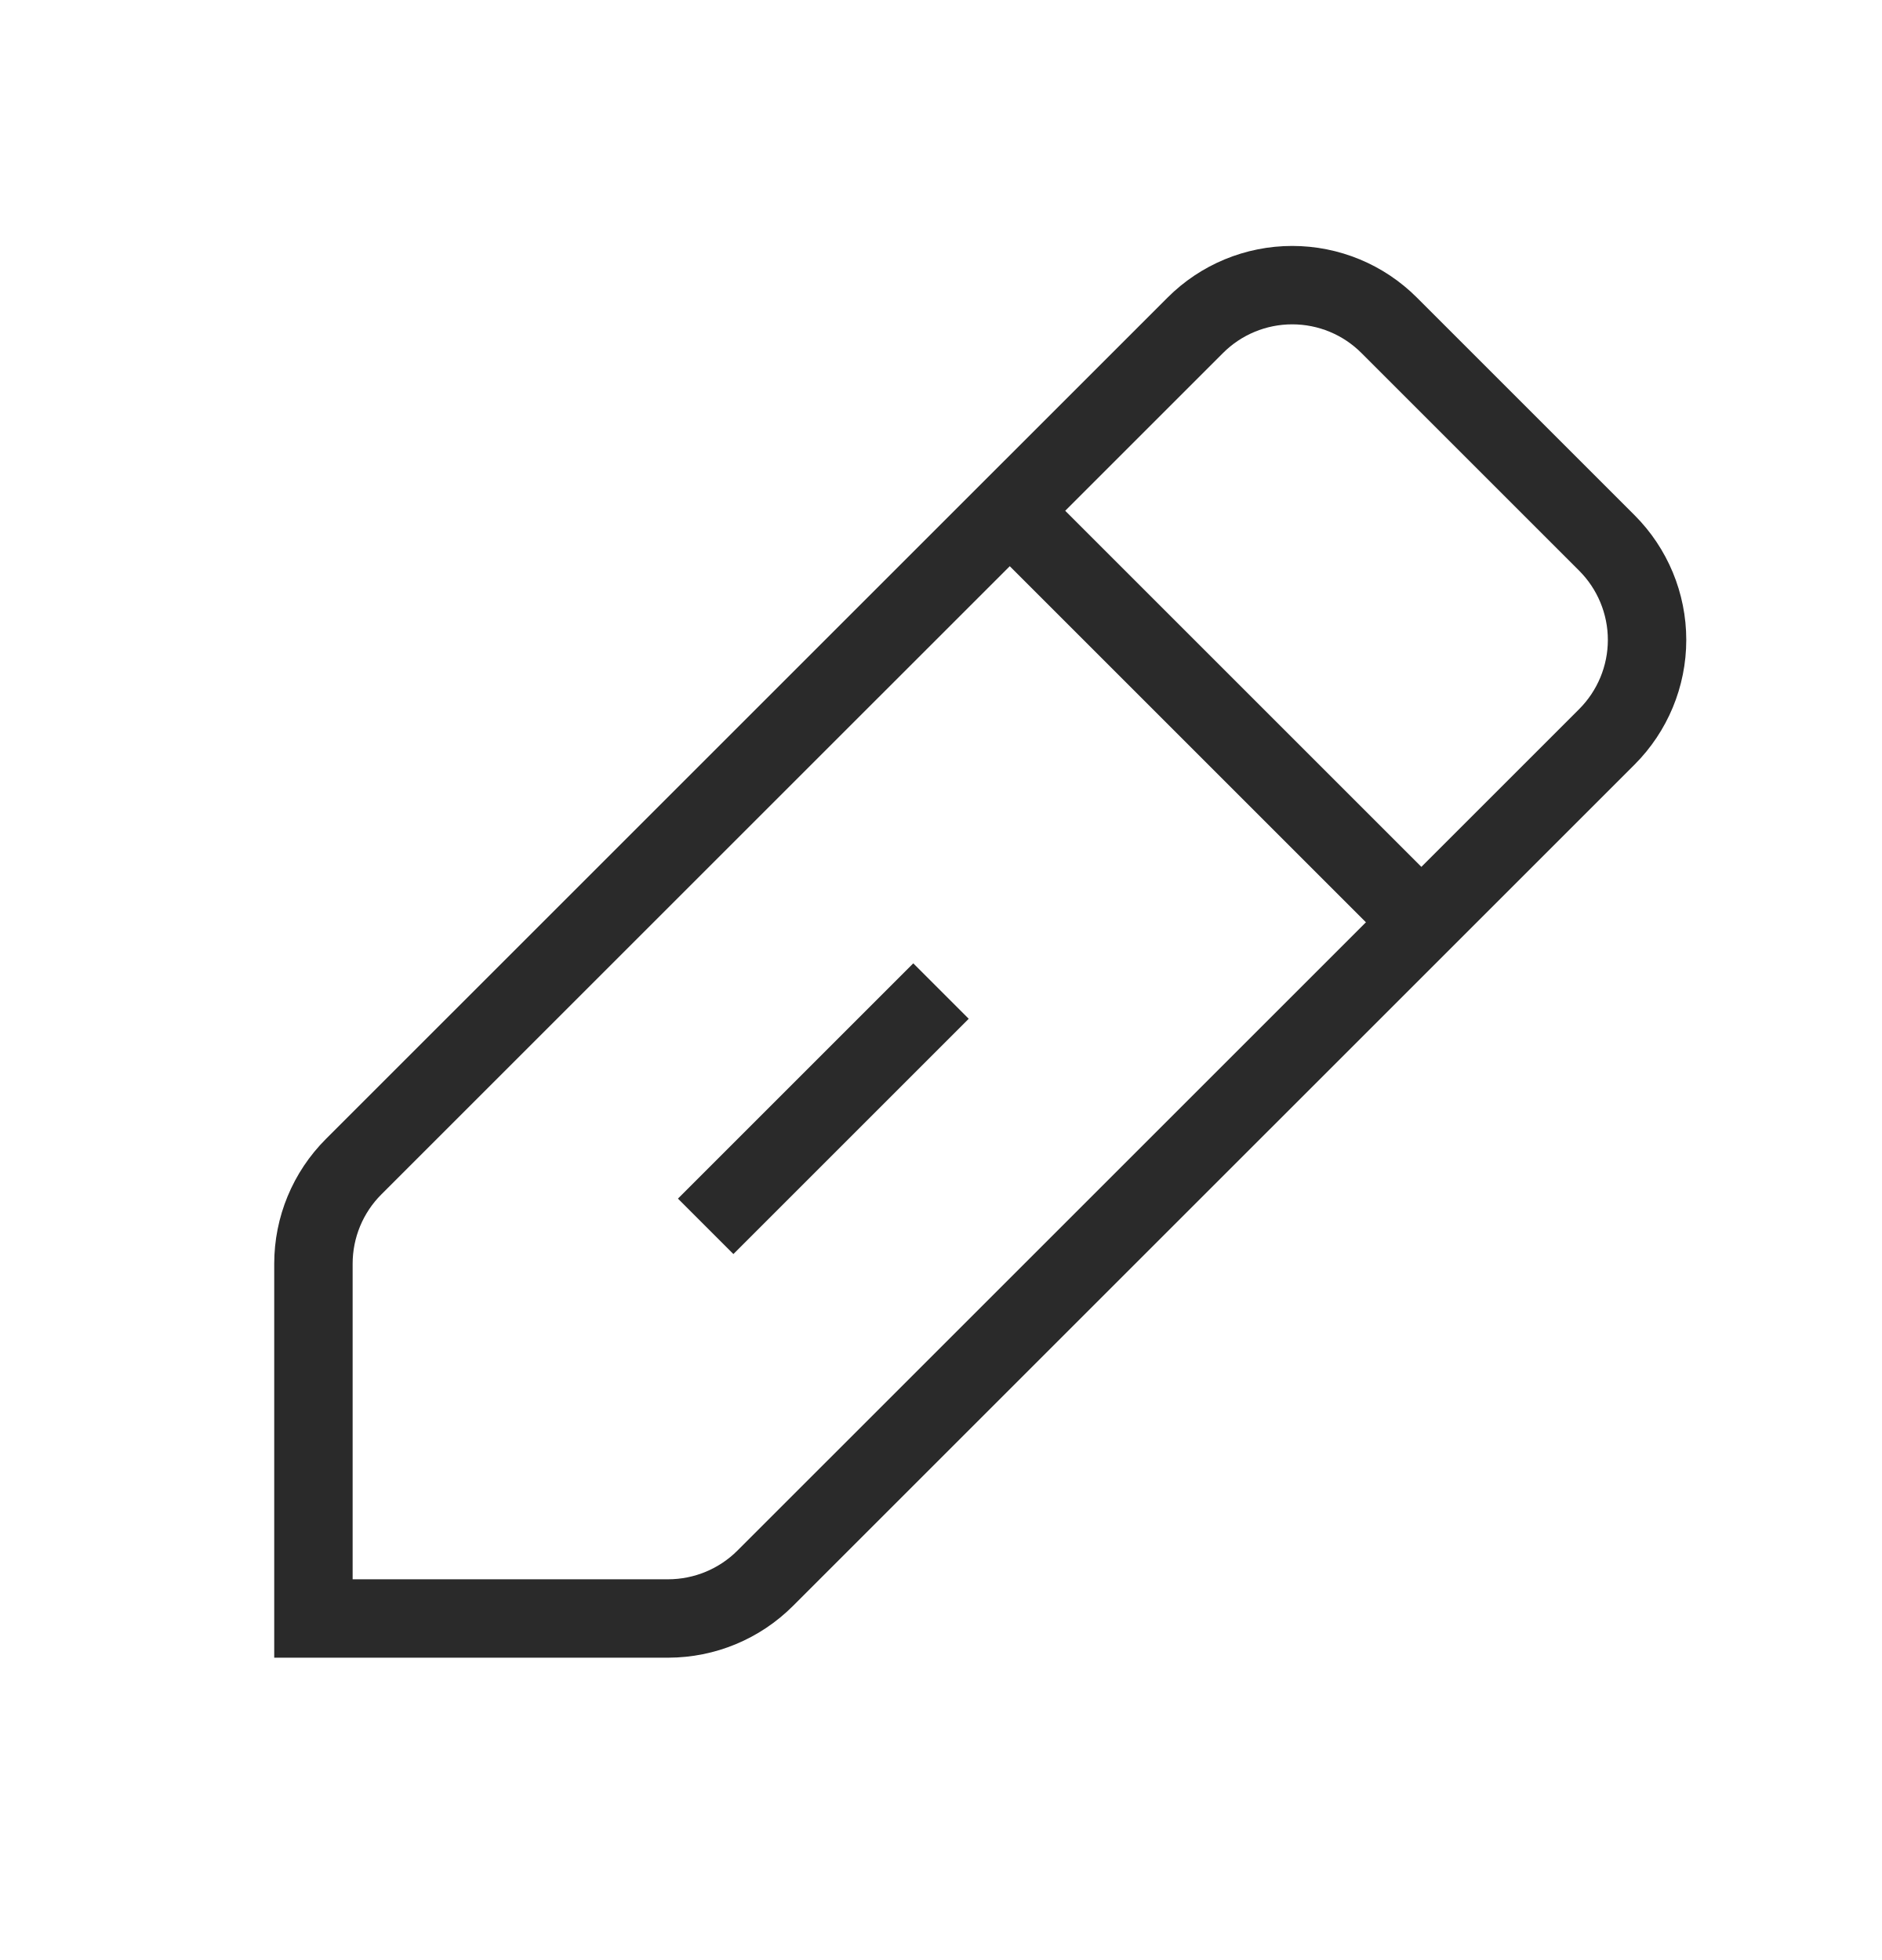
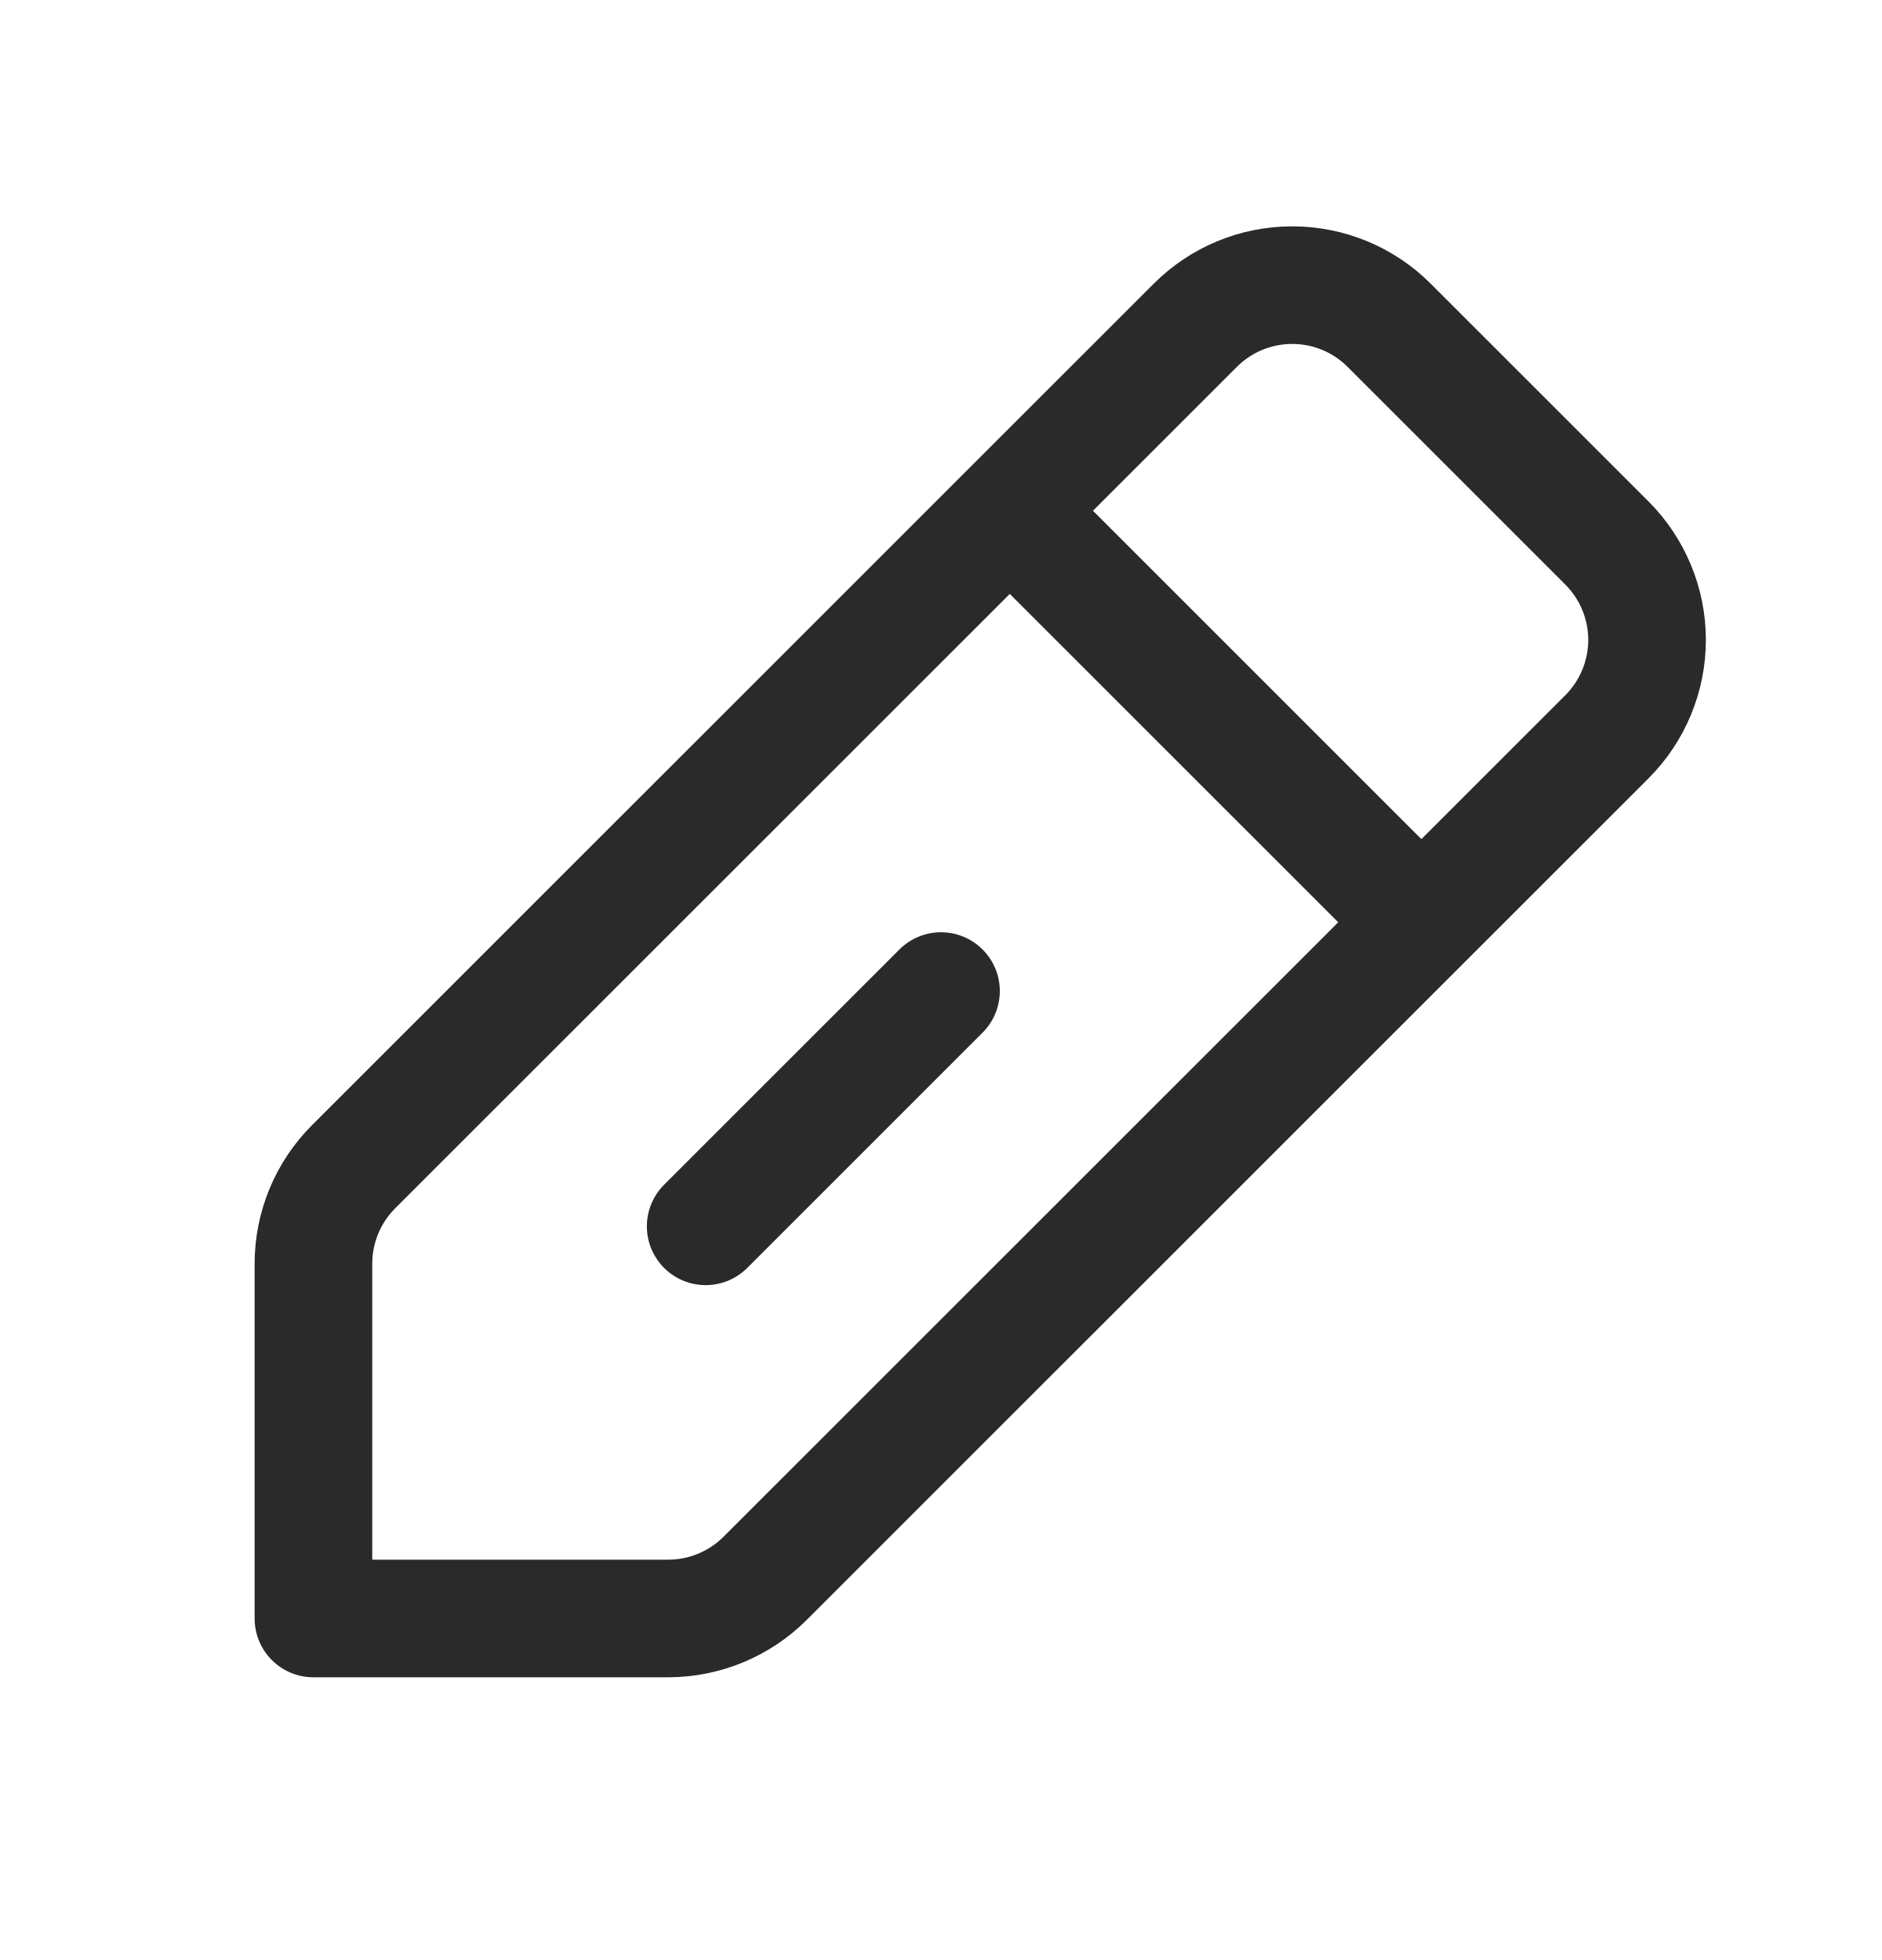
<svg xmlns="http://www.w3.org/2000/svg" viewBox="0 0 24 25" fill="none">
-   <path fillRule="evenodd" clipRule="evenodd" d="M8.522 20.644H3.997V16.119C3.997 15.655 4.181 15.21 4.509 14.882L15.242 4.15C15.57 3.821 16.015 3.637 16.479 3.637C16.943 3.637 17.388 3.821 17.716 4.15L20.491 6.925C20.819 7.253 21.004 7.698 21.004 8.162C21.004 8.626 20.819 9.071 20.491 9.399L9.758 20.131C9.43 20.459 8.986 20.643 8.522 20.644Z" stroke="#2A2A2A" strokeWidth="1.5" strokeLinecap="round" strokeLinejoin="round" />
-   <path d="M13.001 6.639L18.003 11.641" stroke="#2A2A2A" strokeWidth="1.5" strokeLinecap="round" strokeLinejoin="round" />
-   <path d="M8.999 15.642L12 12.641" stroke="#2A2A2A" strokeWidth="1.5" strokeLinecap="round" strokeLinejoin="round" />
+   <path fill-rule="evenodd" clip-rule="evenodd" d="M8.522 20.644H3.997V16.119C3.997 15.655 4.181 15.21 4.509 14.882L15.242 4.15C15.57 3.821 16.015 3.637 16.479 3.637C16.943 3.637 17.388 3.821 17.716 4.15L20.491 6.925C20.819 7.253 21.004 7.698 21.004 8.162C21.004 8.626 20.819 9.071 20.491 9.399L9.758 20.131C9.43 20.459 8.986 20.643 8.522 20.644Z" stroke="#2A2A2A" stroke-width="1.5" stroke-linecap="round" stroke-linejoin="round" />
+   <path d="M13.001 6.639L18.003 11.641" stroke="#2A2A2A" stroke-width="1.5" stroke-linecap="round" stroke-linejoin="round" />
+   <path d="M8.999 15.642L12 12.641" stroke="#2A2A2A" stroke-width="1.5" stroke-linecap="round" stroke-linejoin="round" />
</svg>
